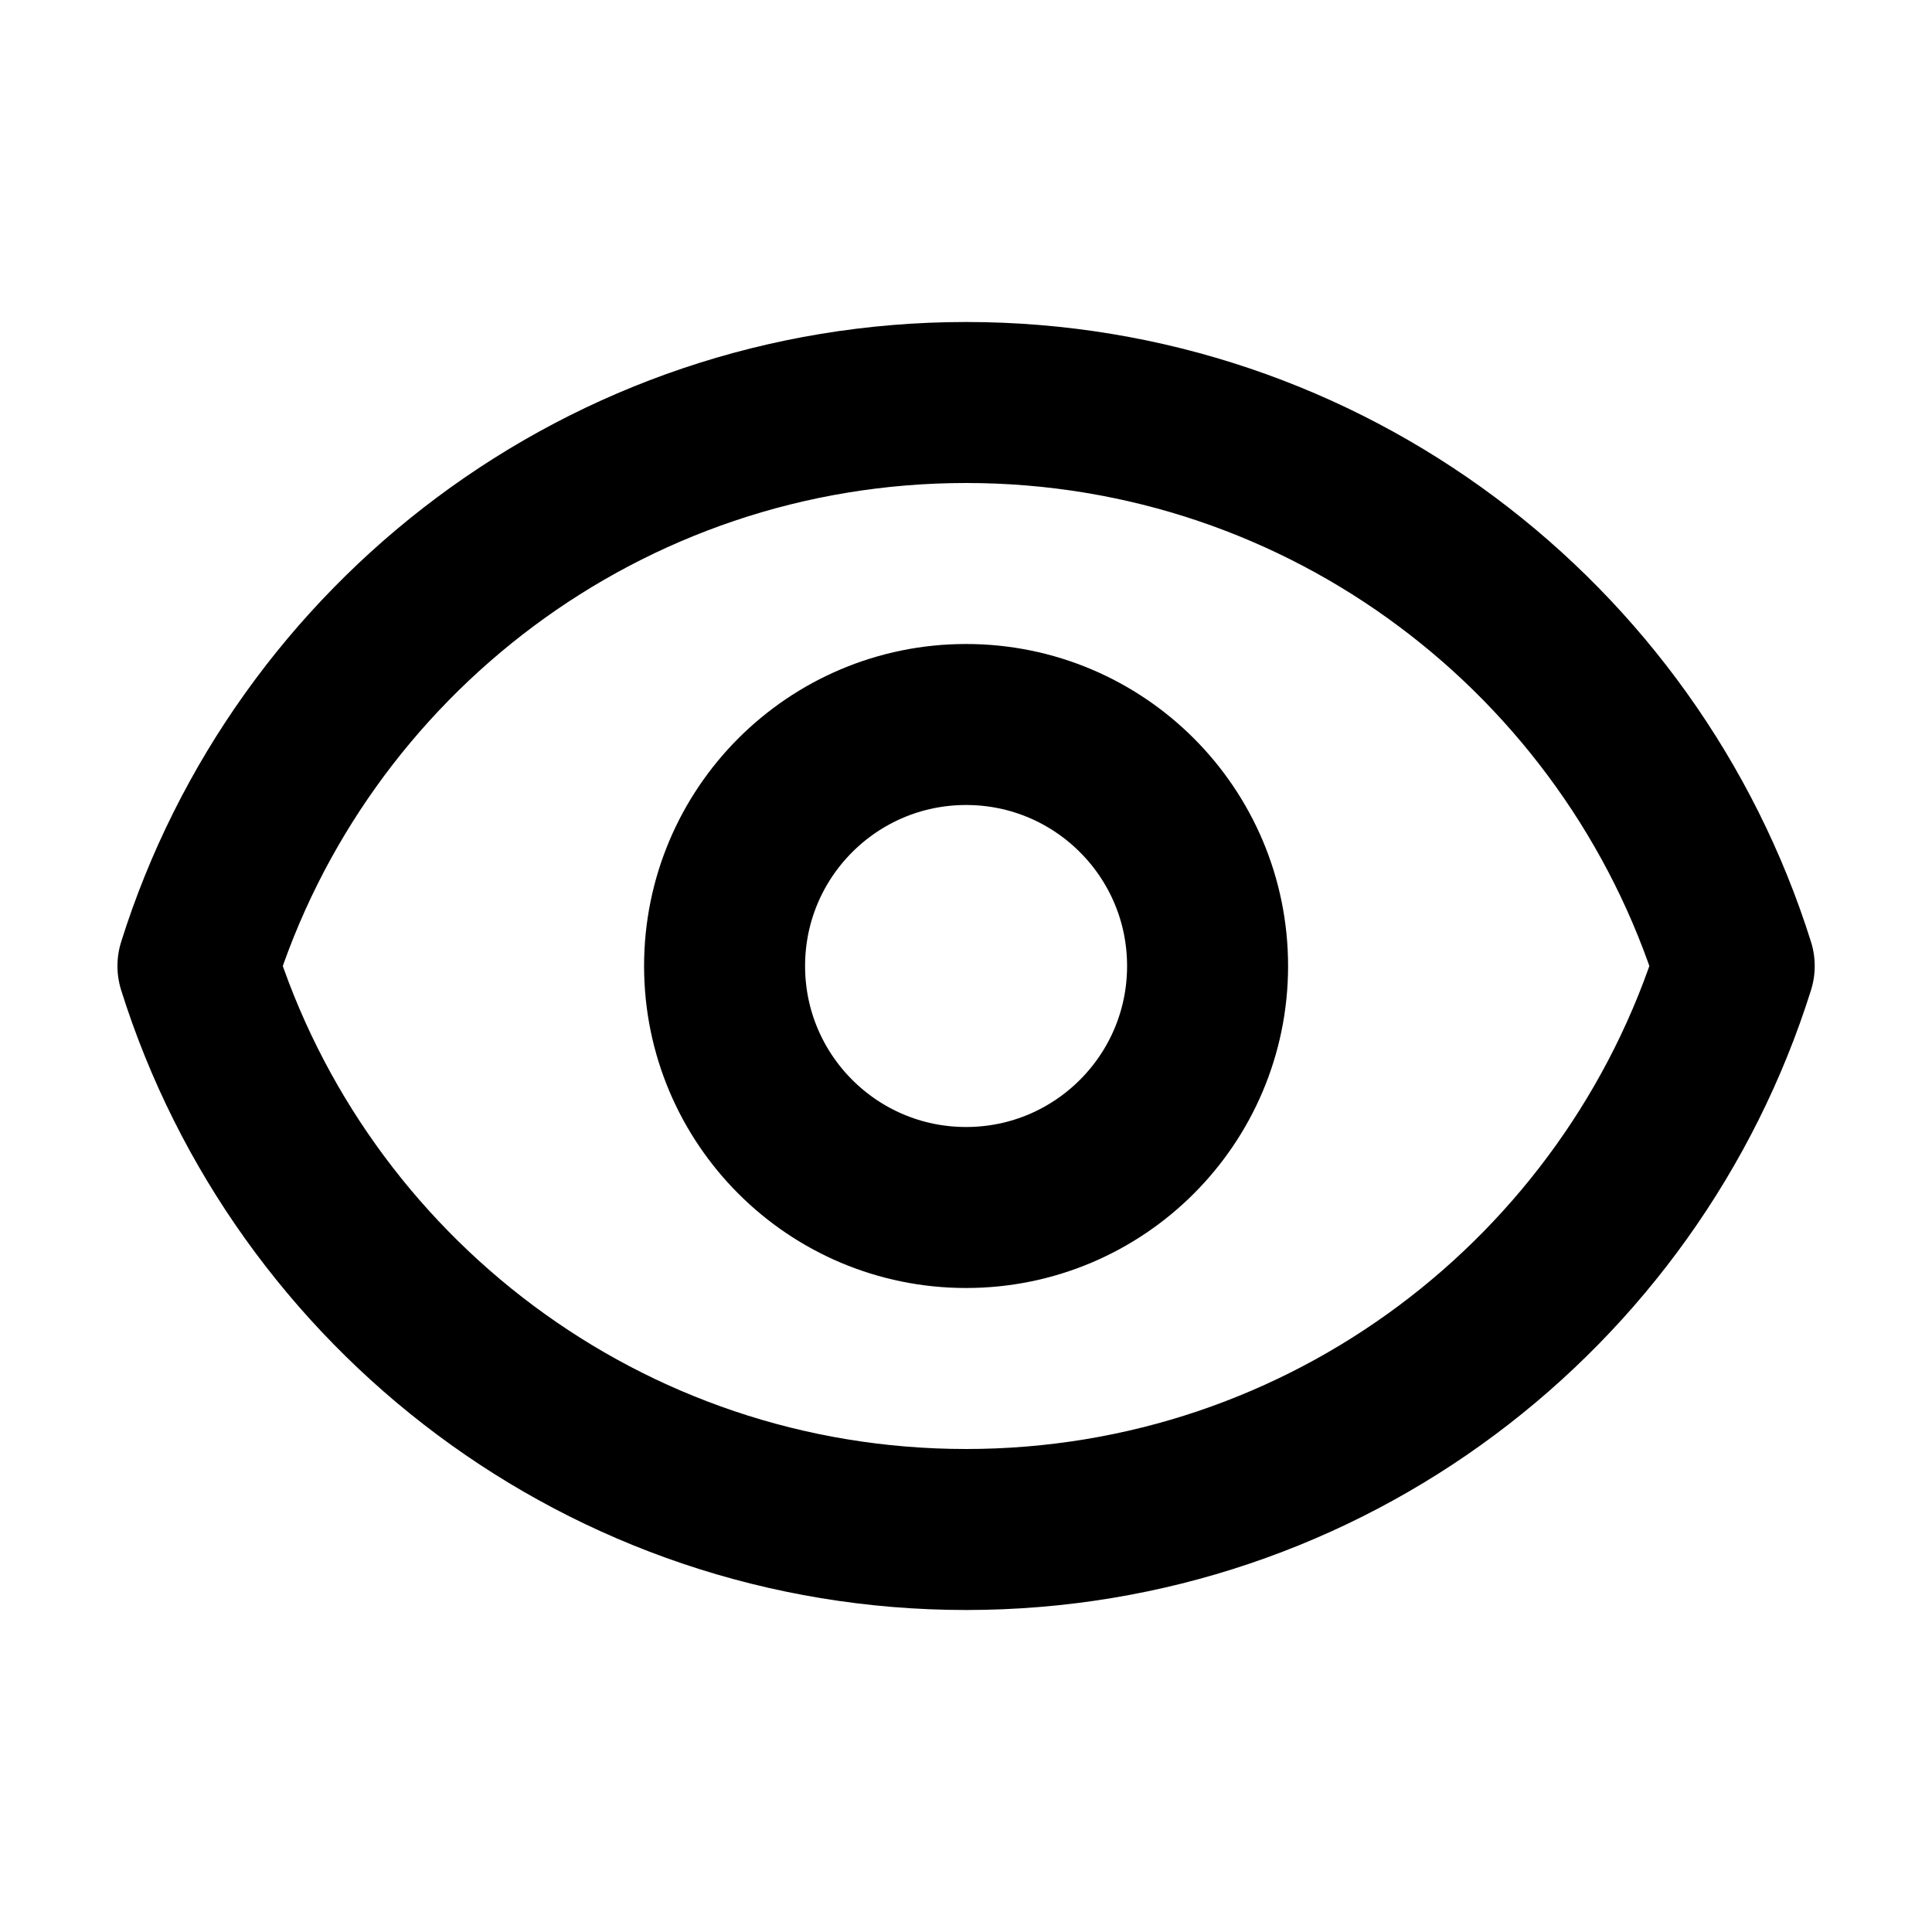
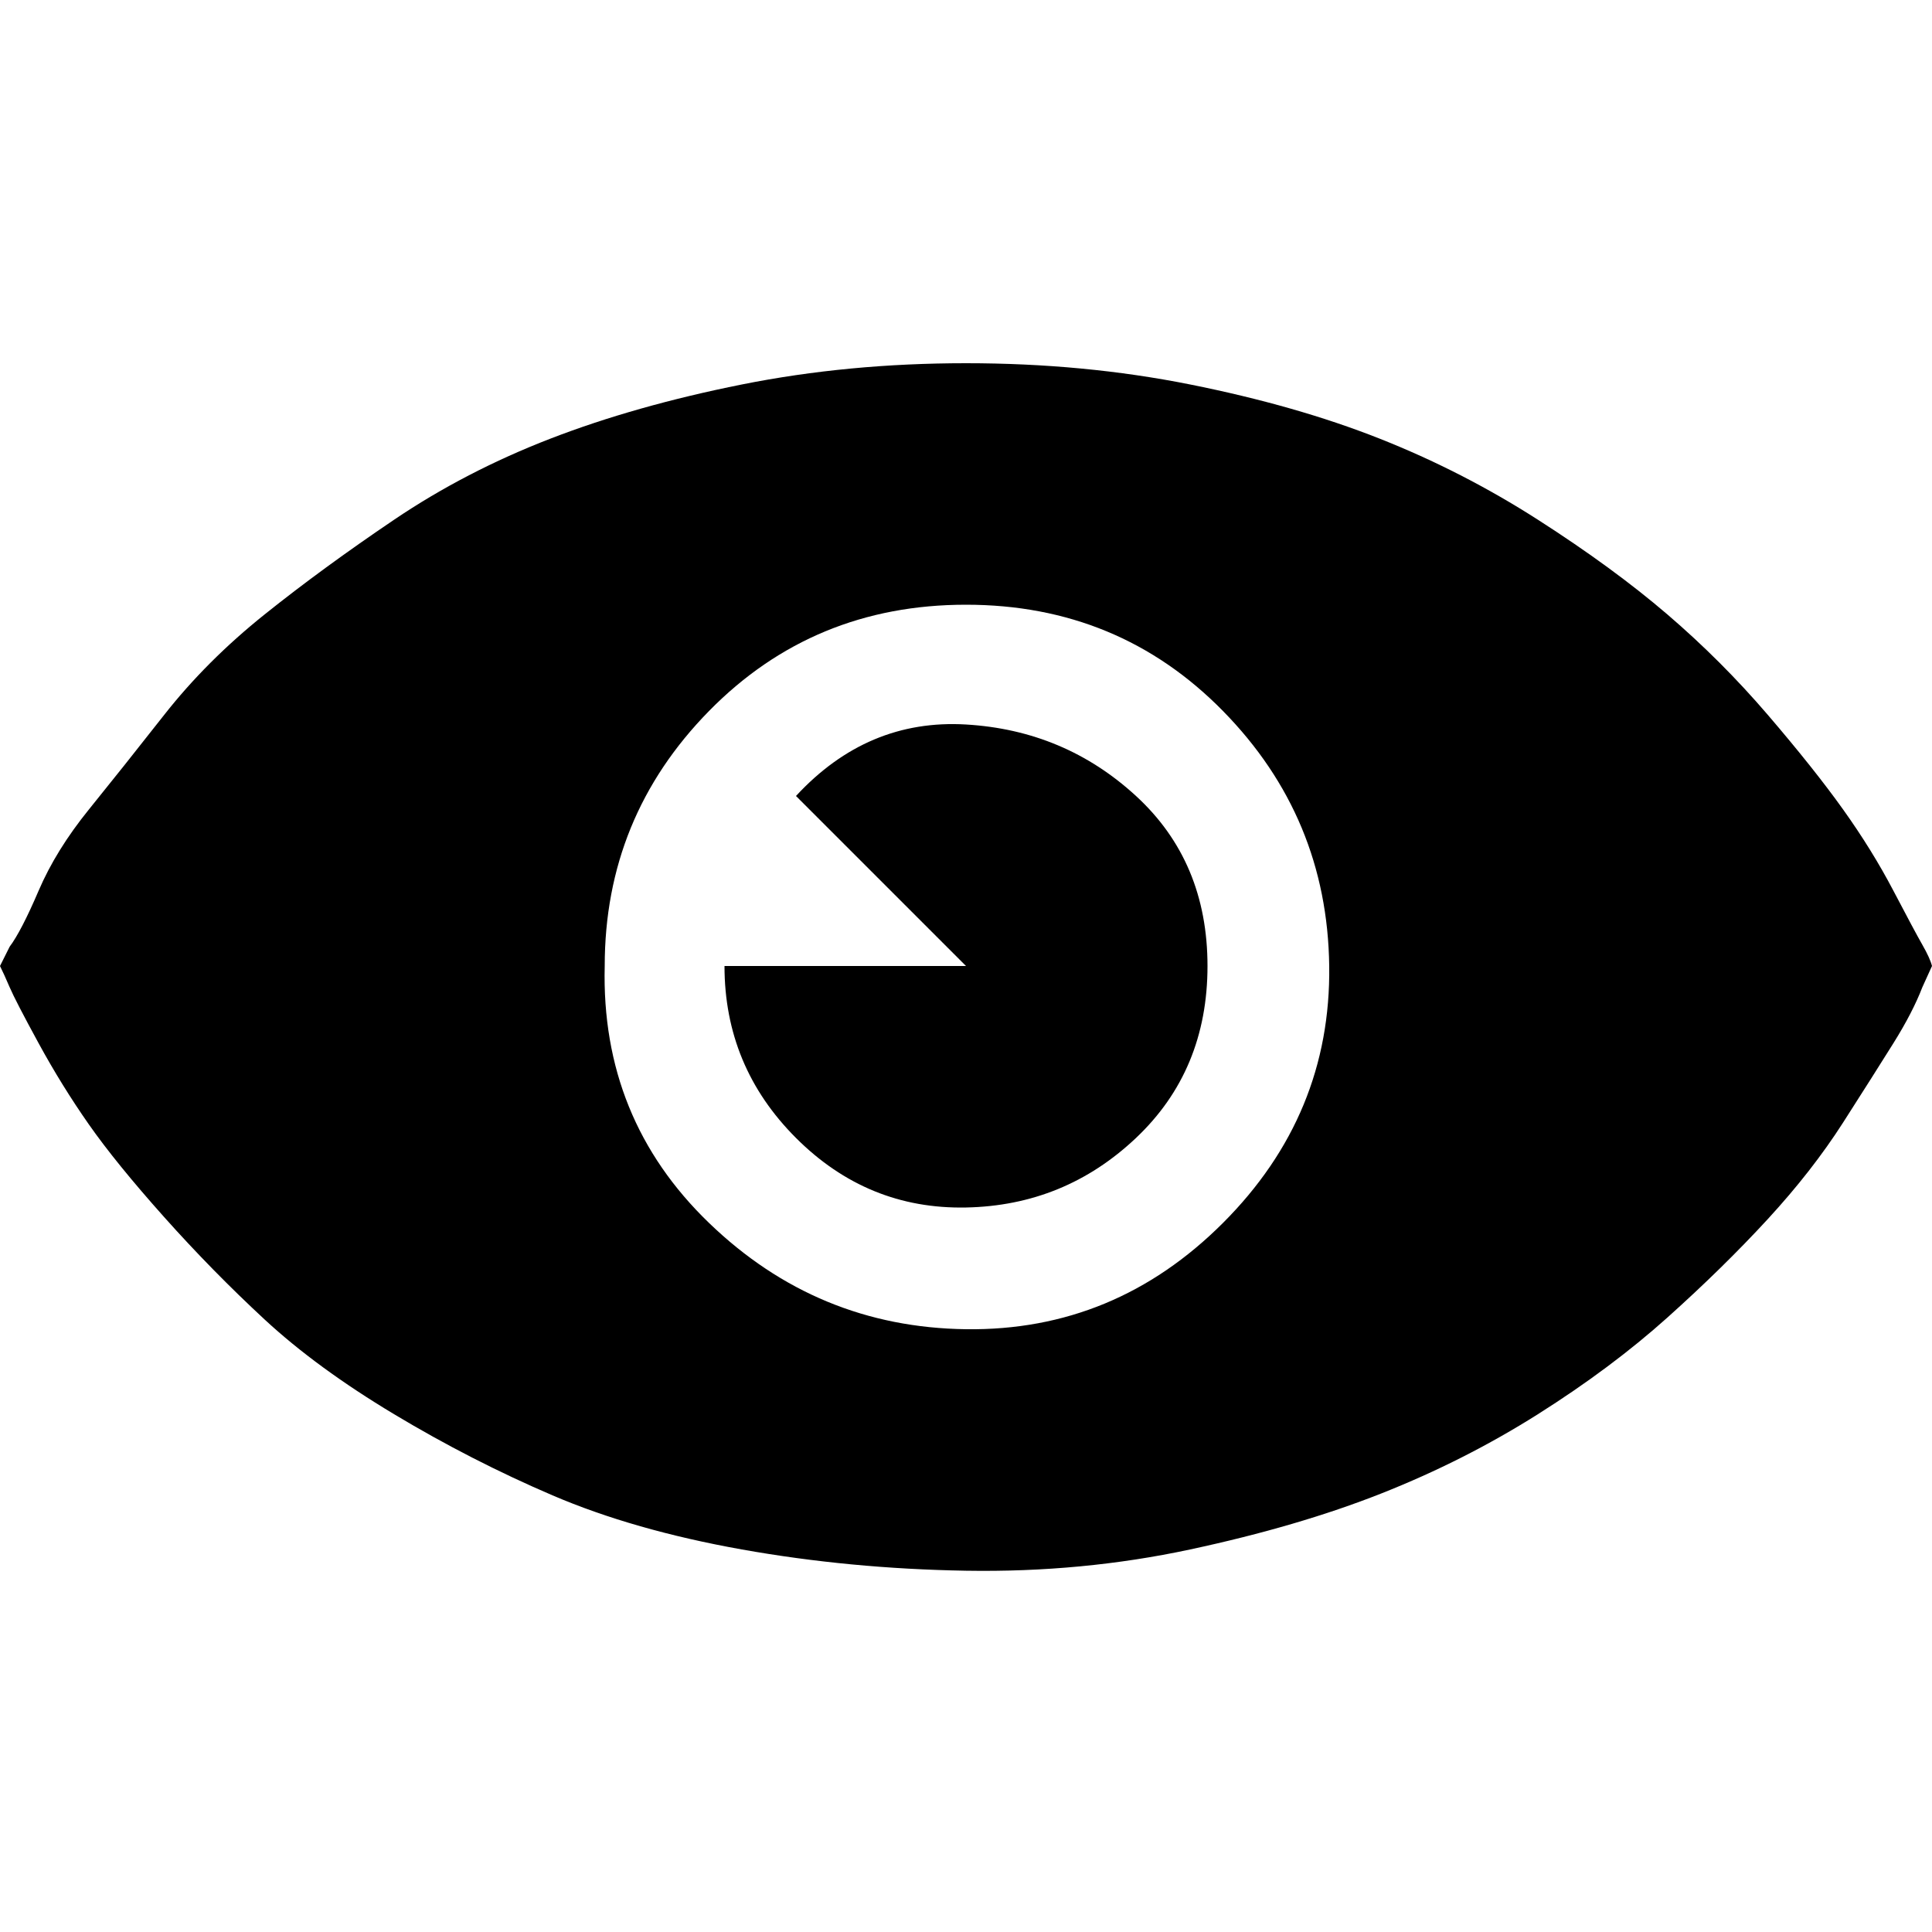
- <svg xmlns="http://www.w3.org/2000/svg" width="800px" height="800px" viewBox="0 0 24 24" fill="none">
-   <path d="M15.001 12C15.001 13.657 13.658 15 12.001 15C10.344 15 9.001 13.657 9.001 12C9.001 10.343 10.344 9 12.001 9C13.658 9 15.001 10.343 15.001 12Z" stroke="#000000" stroke-width="2" stroke-linecap="round" stroke-linejoin="round" />
-   <path d="M12.001 5C7.524 5 3.733 7.943 2.459 12C3.733 16.057 7.524 19 12.001 19C16.479 19 20.269 16.057 21.543 12C20.269 7.943 16.479 5 12.001 5Z" stroke="#000000" stroke-width="2" stroke-linecap="round" stroke-linejoin="round" />
+ <svg xmlns="http://www.w3.org/2000/svg" fill="#000000" width="800px" height="800px" viewBox="0 0 32 32" version="1.1">
+   <path d="M0 16q0.064 0.128 0.16 0.352t0.48 0.928 0.832 1.344 1.248 1.536 1.664 1.696 2.144 1.568 2.624 1.344 3.136 0.896 3.712 0.352 3.712-0.352 3.168-0.928 2.592-1.312 2.144-1.6 1.664-1.632 1.248-1.6 0.832-1.312 0.48-0.928l0.16-0.352q-0.032-0.128-0.16-0.352t-0.48-0.896-0.832-1.344-1.248-1.568-1.664-1.664-2.144-1.568-2.624-1.344-3.136-0.896-3.712-0.352-3.712 0.352-3.168 0.896-2.592 1.344-2.144 1.568-1.664 1.664-1.248 1.568-0.832 1.344-0.48 0.928zM10.016 16q0-2.464 1.728-4.224t4.256-1.76 4.256 1.76 1.76 4.224-1.76 4.256-4.256 1.76-4.256-1.76-1.728-4.256zM12 16q0 1.664 1.184 2.848t2.816 1.152 2.816-1.152 1.184-2.848-1.184-2.816-2.816-1.184-2.816 1.184l2.816 2.816h-4z" />
</svg>
